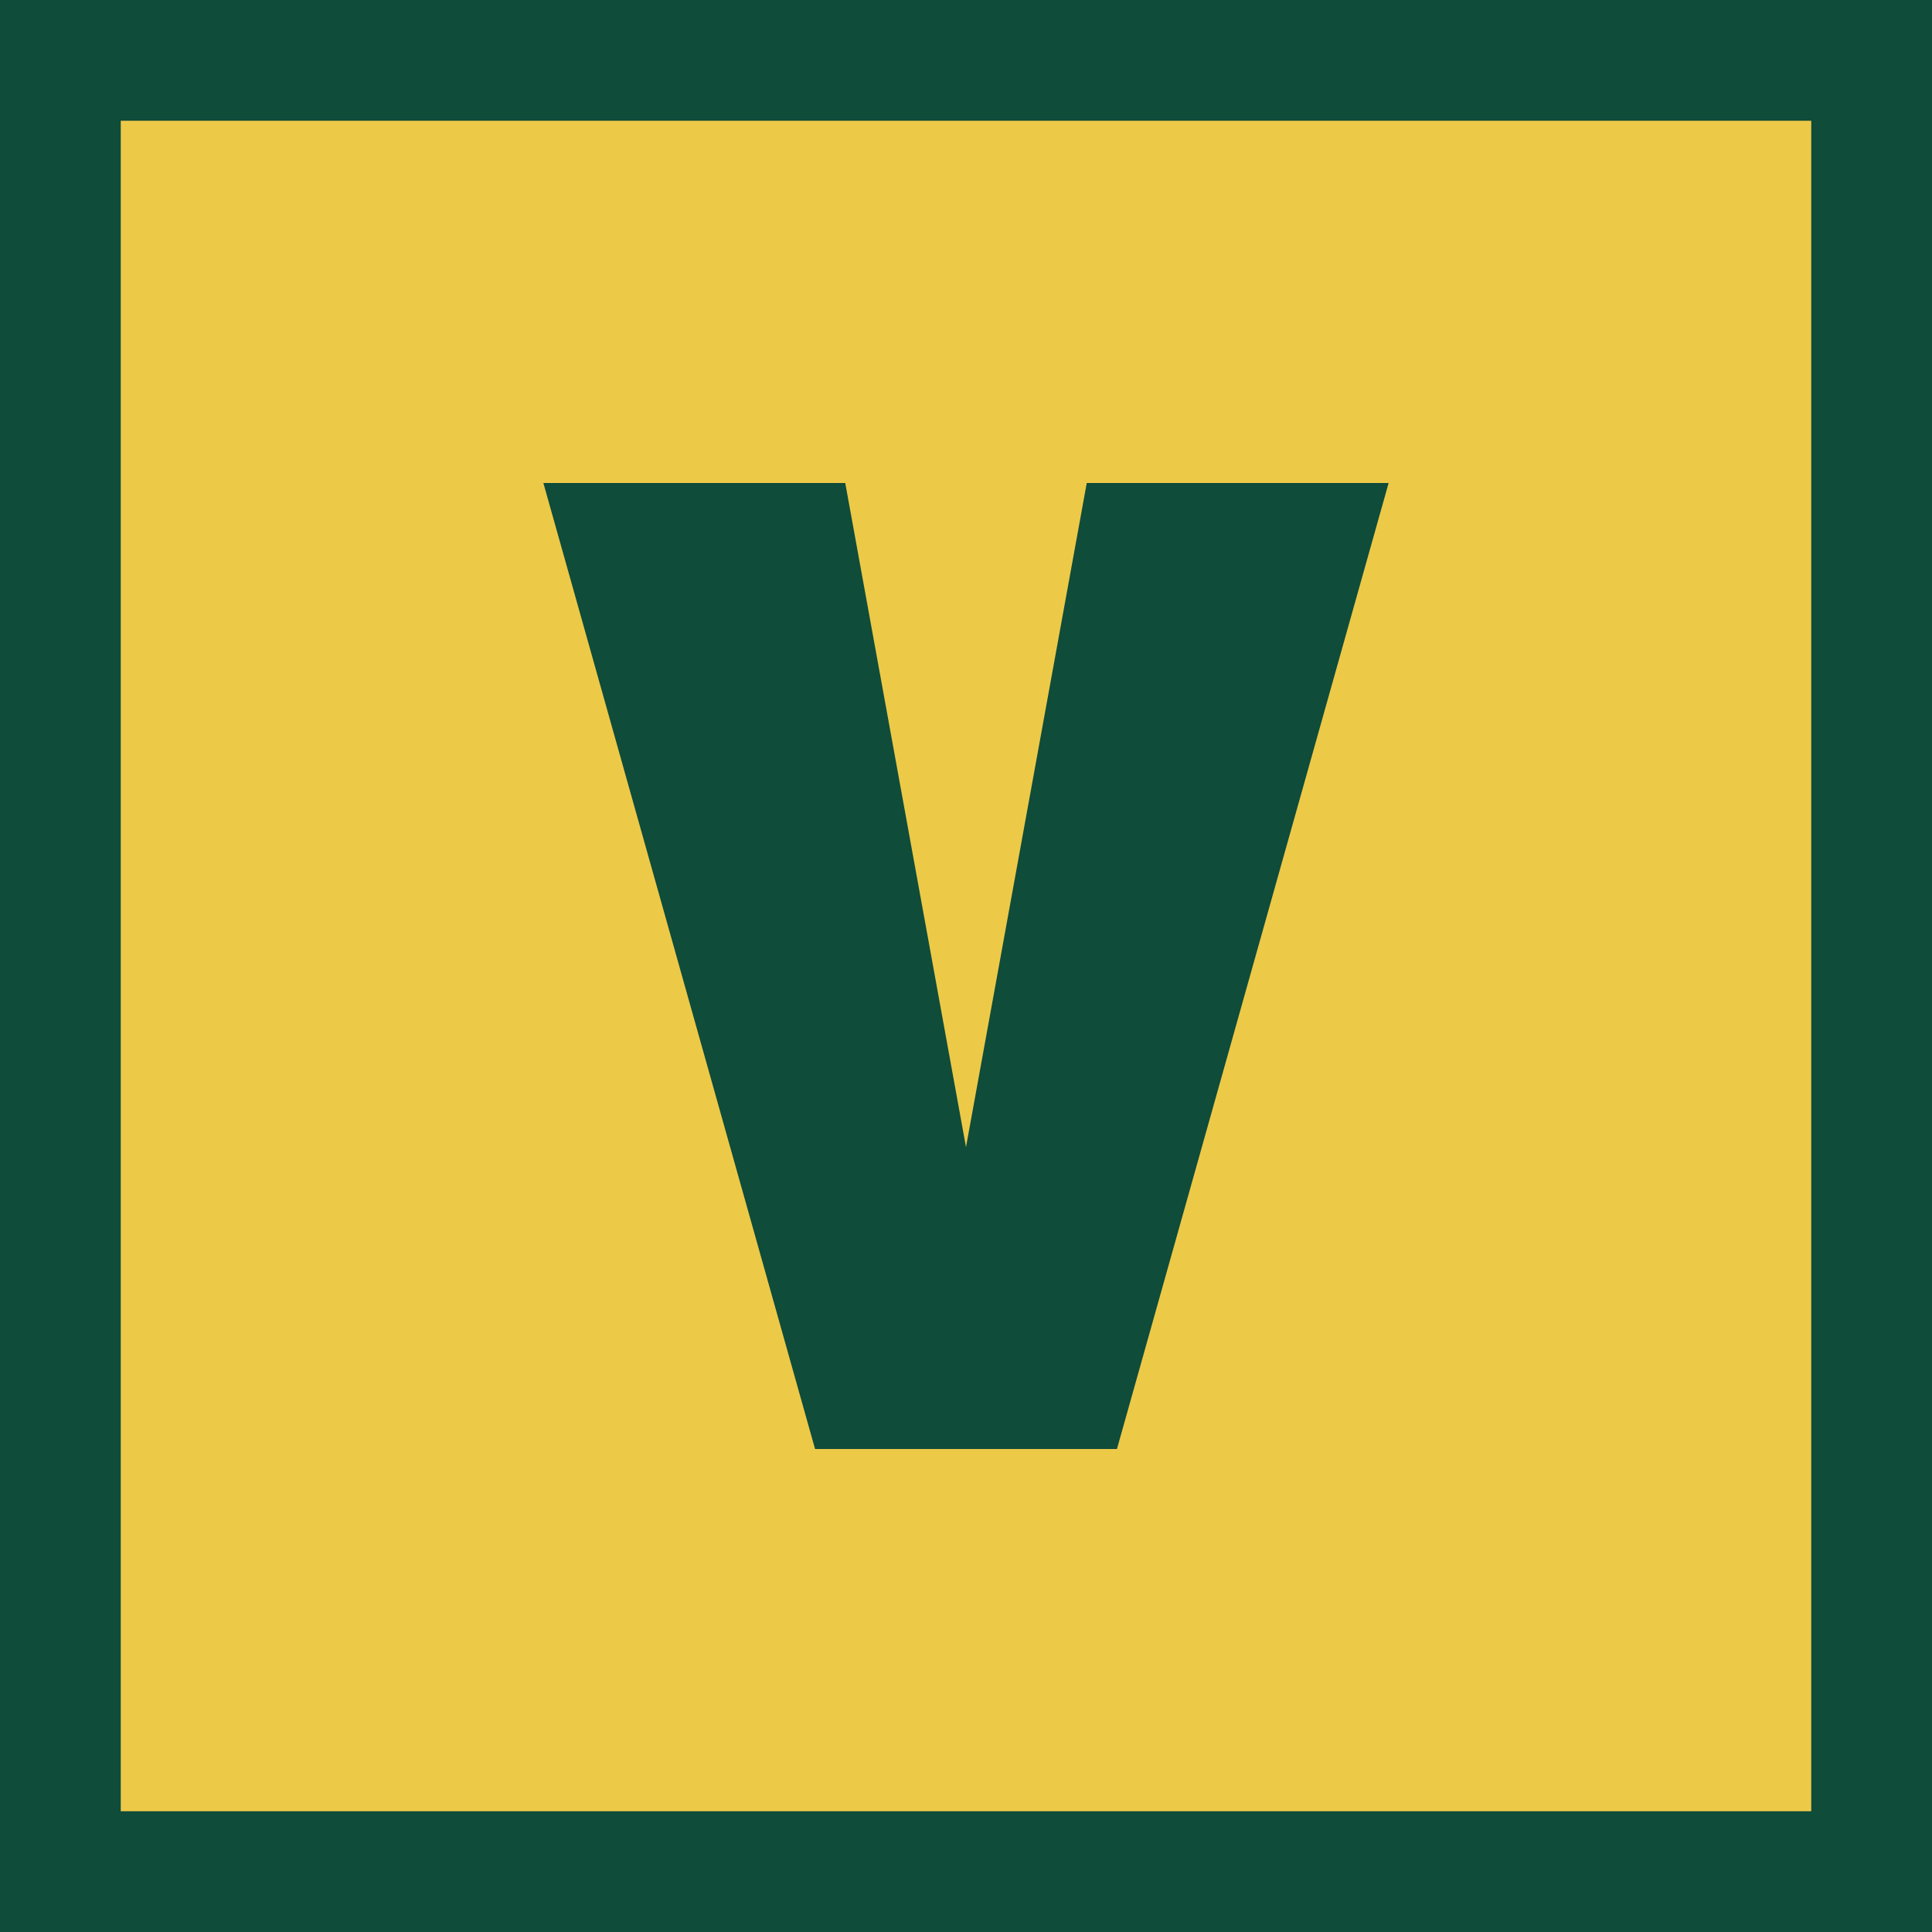
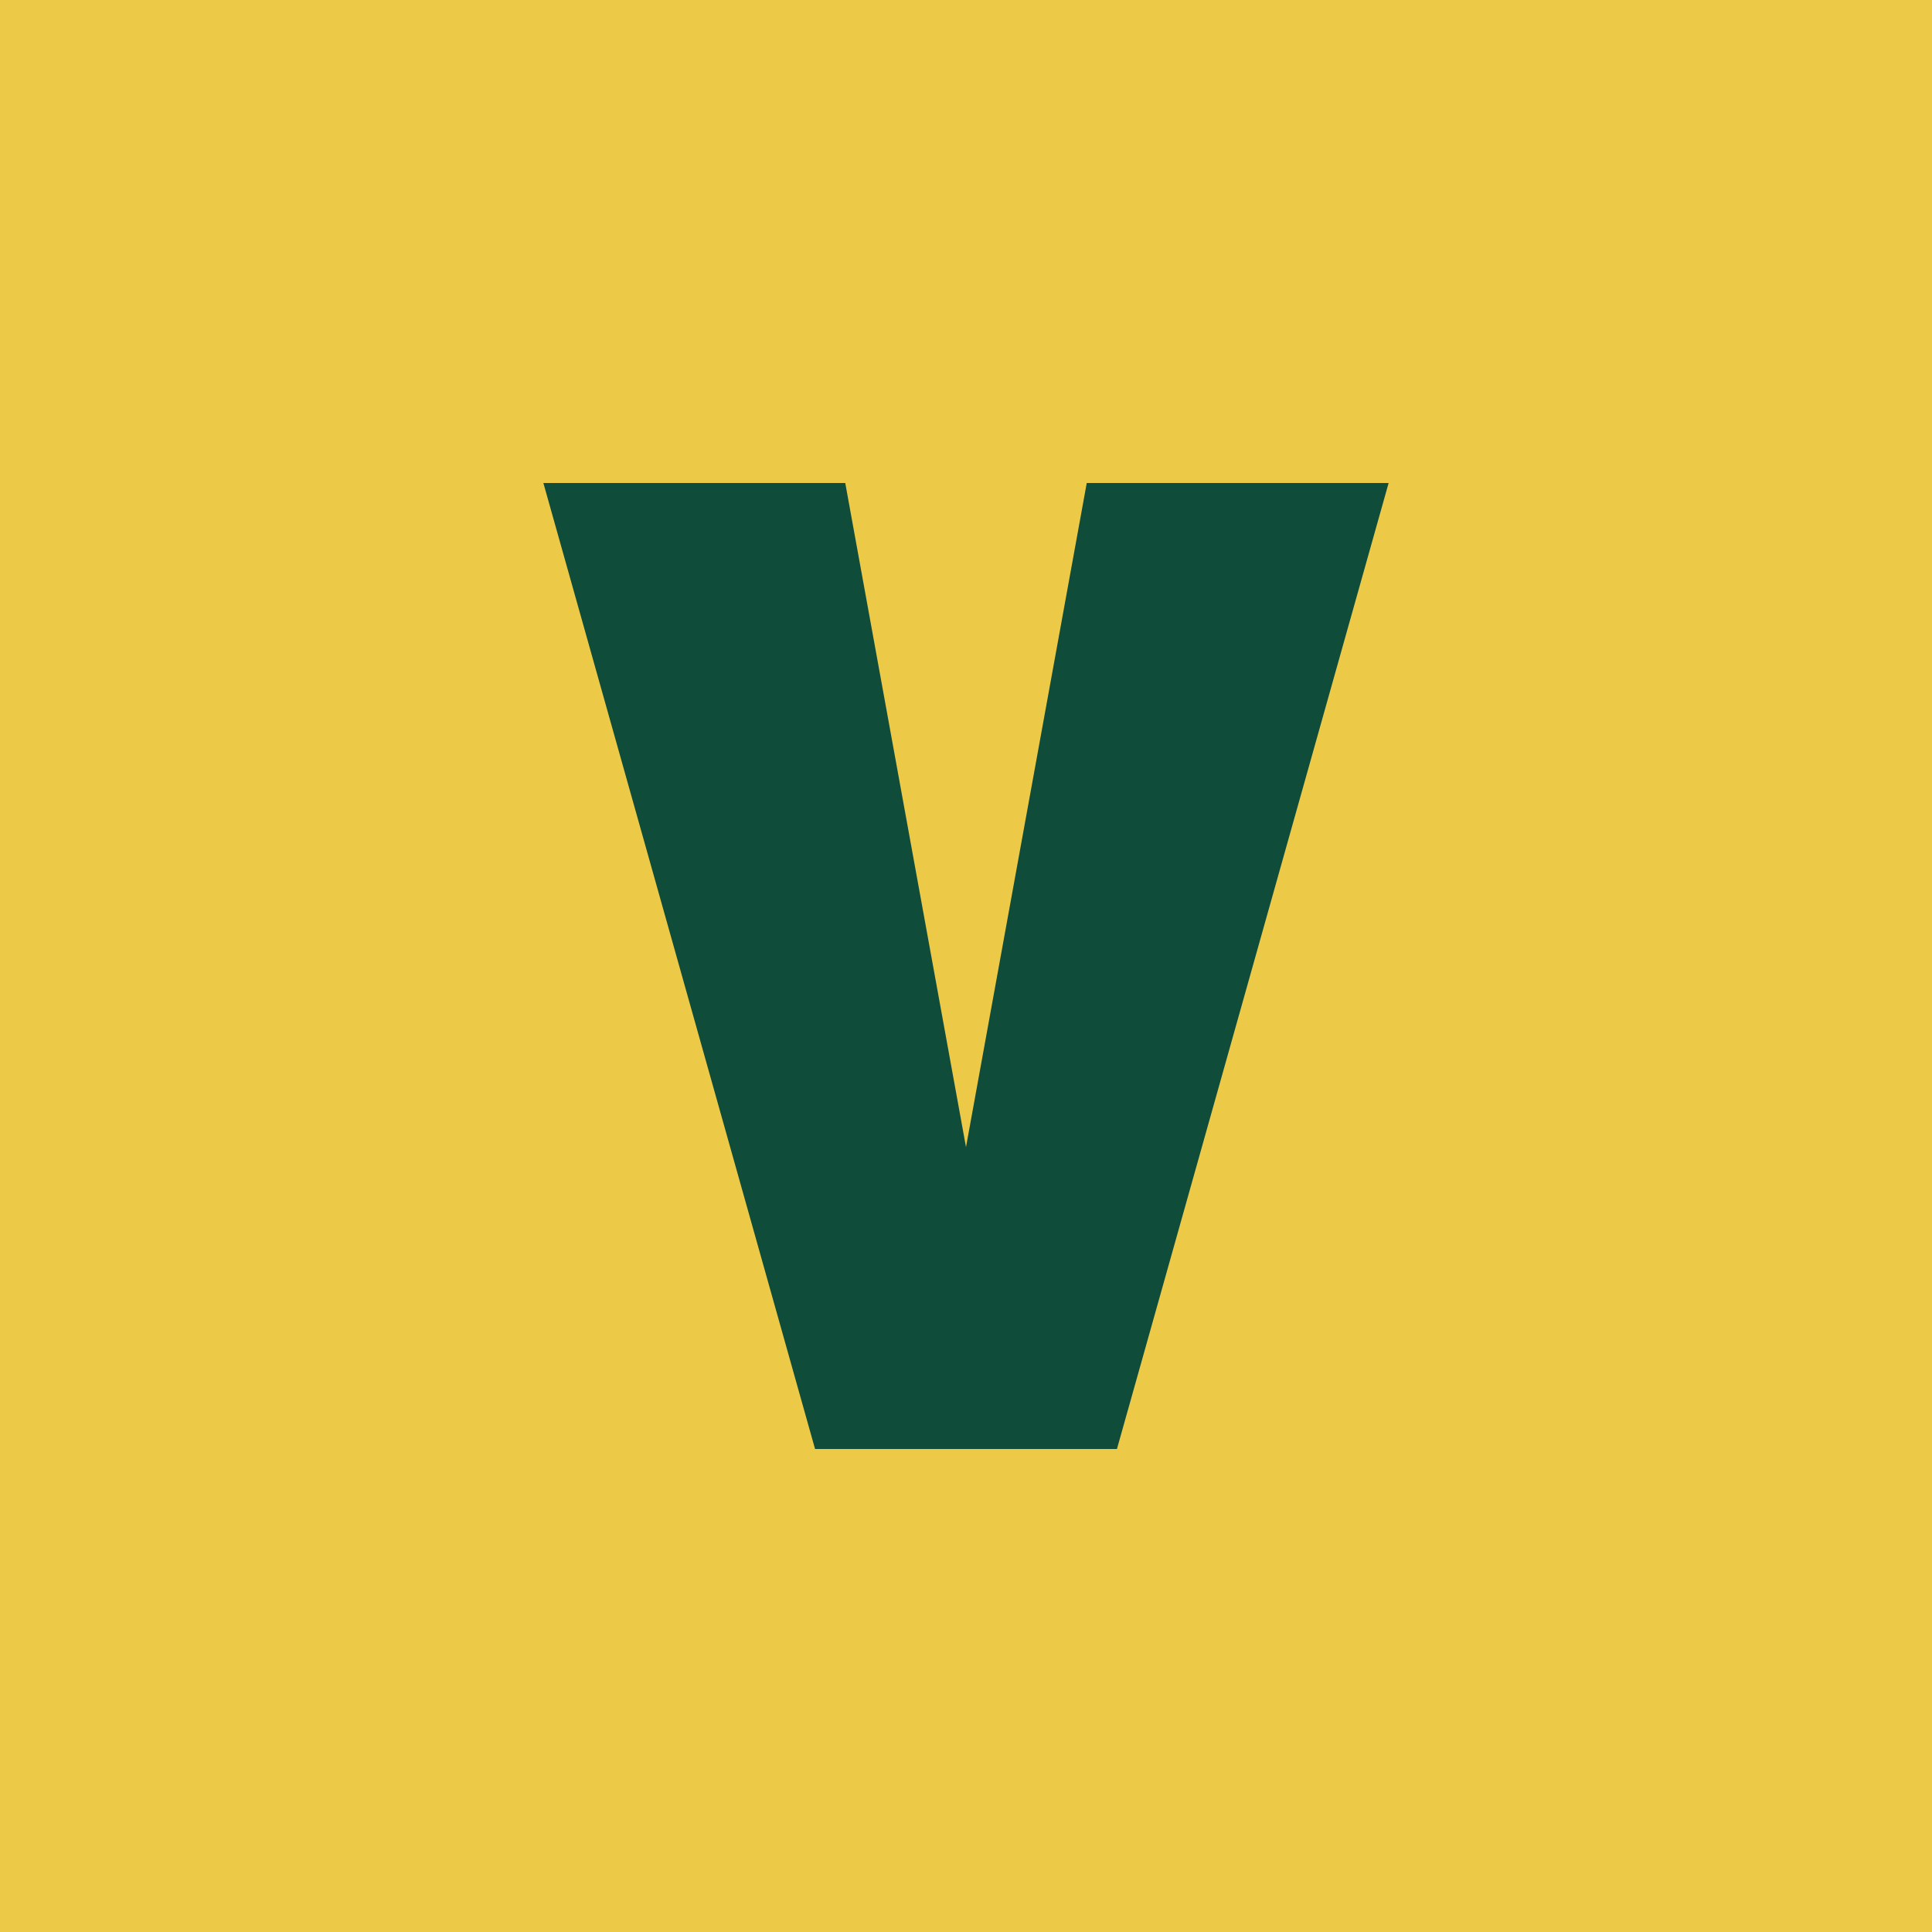
<svg xmlns="http://www.w3.org/2000/svg" viewBox="0 0 32 32">
  <rect width="32" height="32" fill="#0f4c3a" />
-   <path fill="#edc948" fill-rule="evenodd" d="M2 2h28v28H2V2zm7 6h5l2 11 2-11h5l-4.5 16h-5L9 8z" />
+   <path fill="#edc948" fill-rule="evenodd" d="M0 0h32v32H0V0zm9 8h5l2 11 2-11h5l-4.5 16h-5L9 8z" />
</svg>
